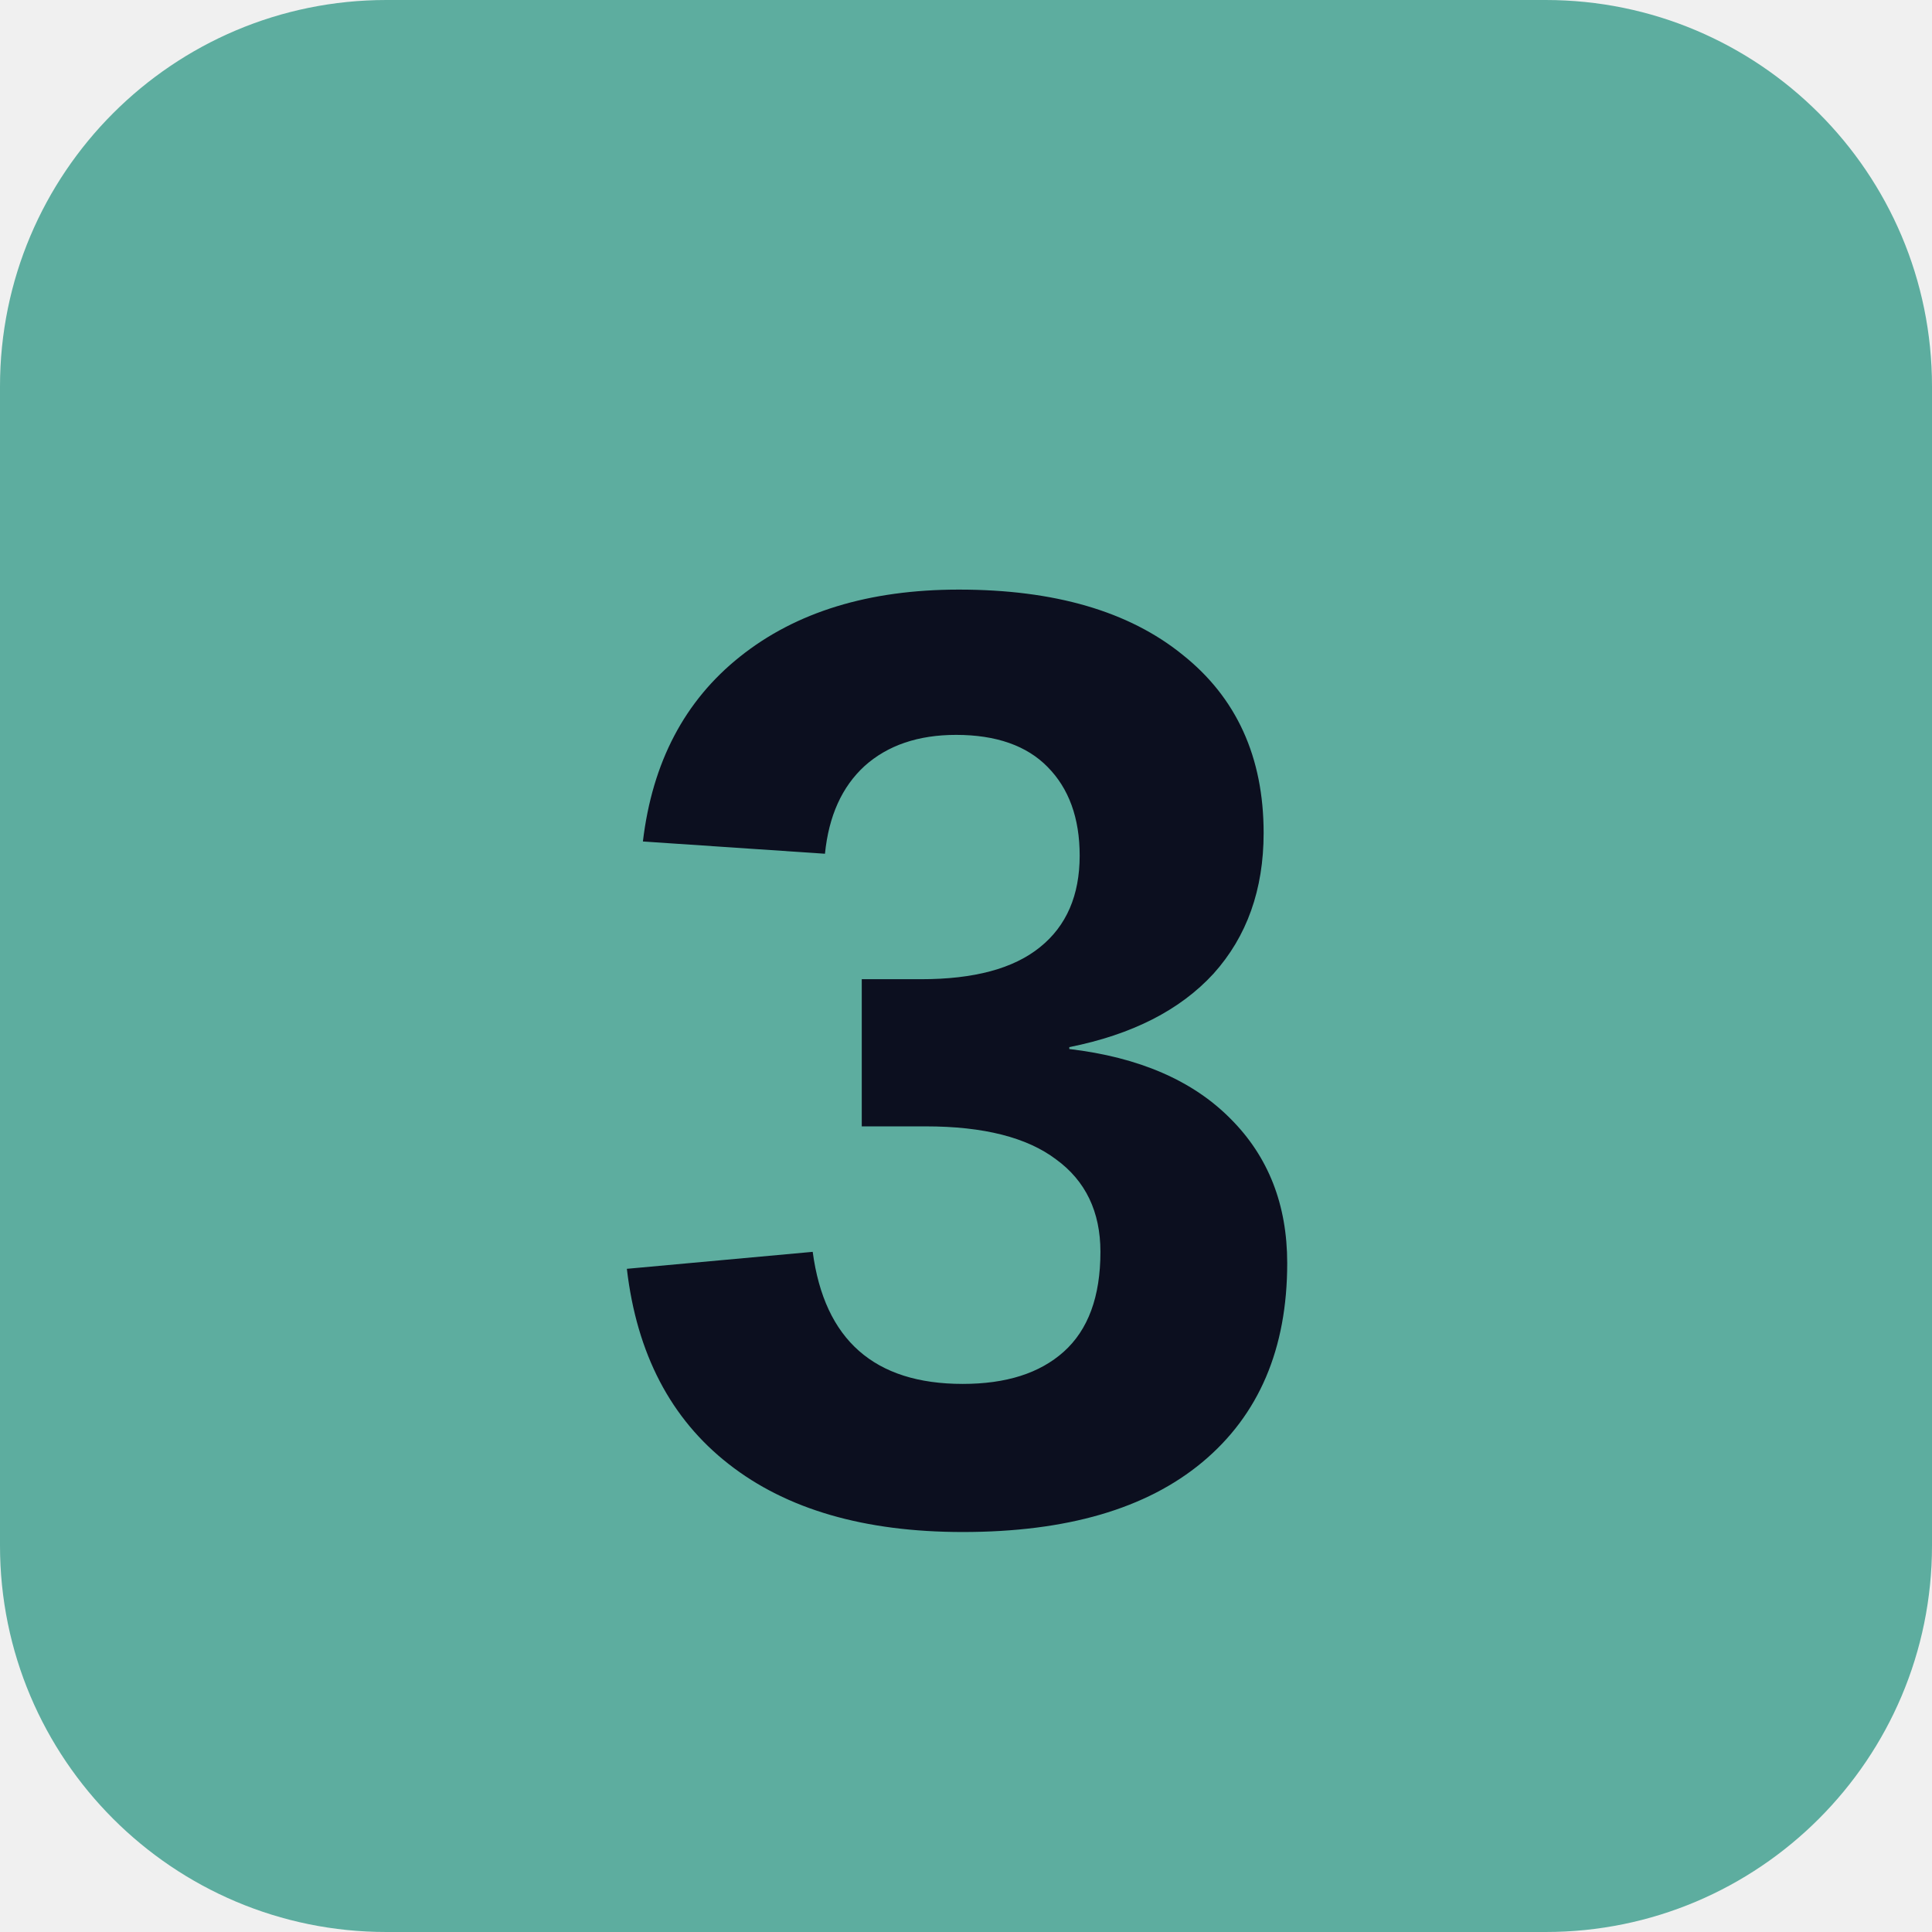
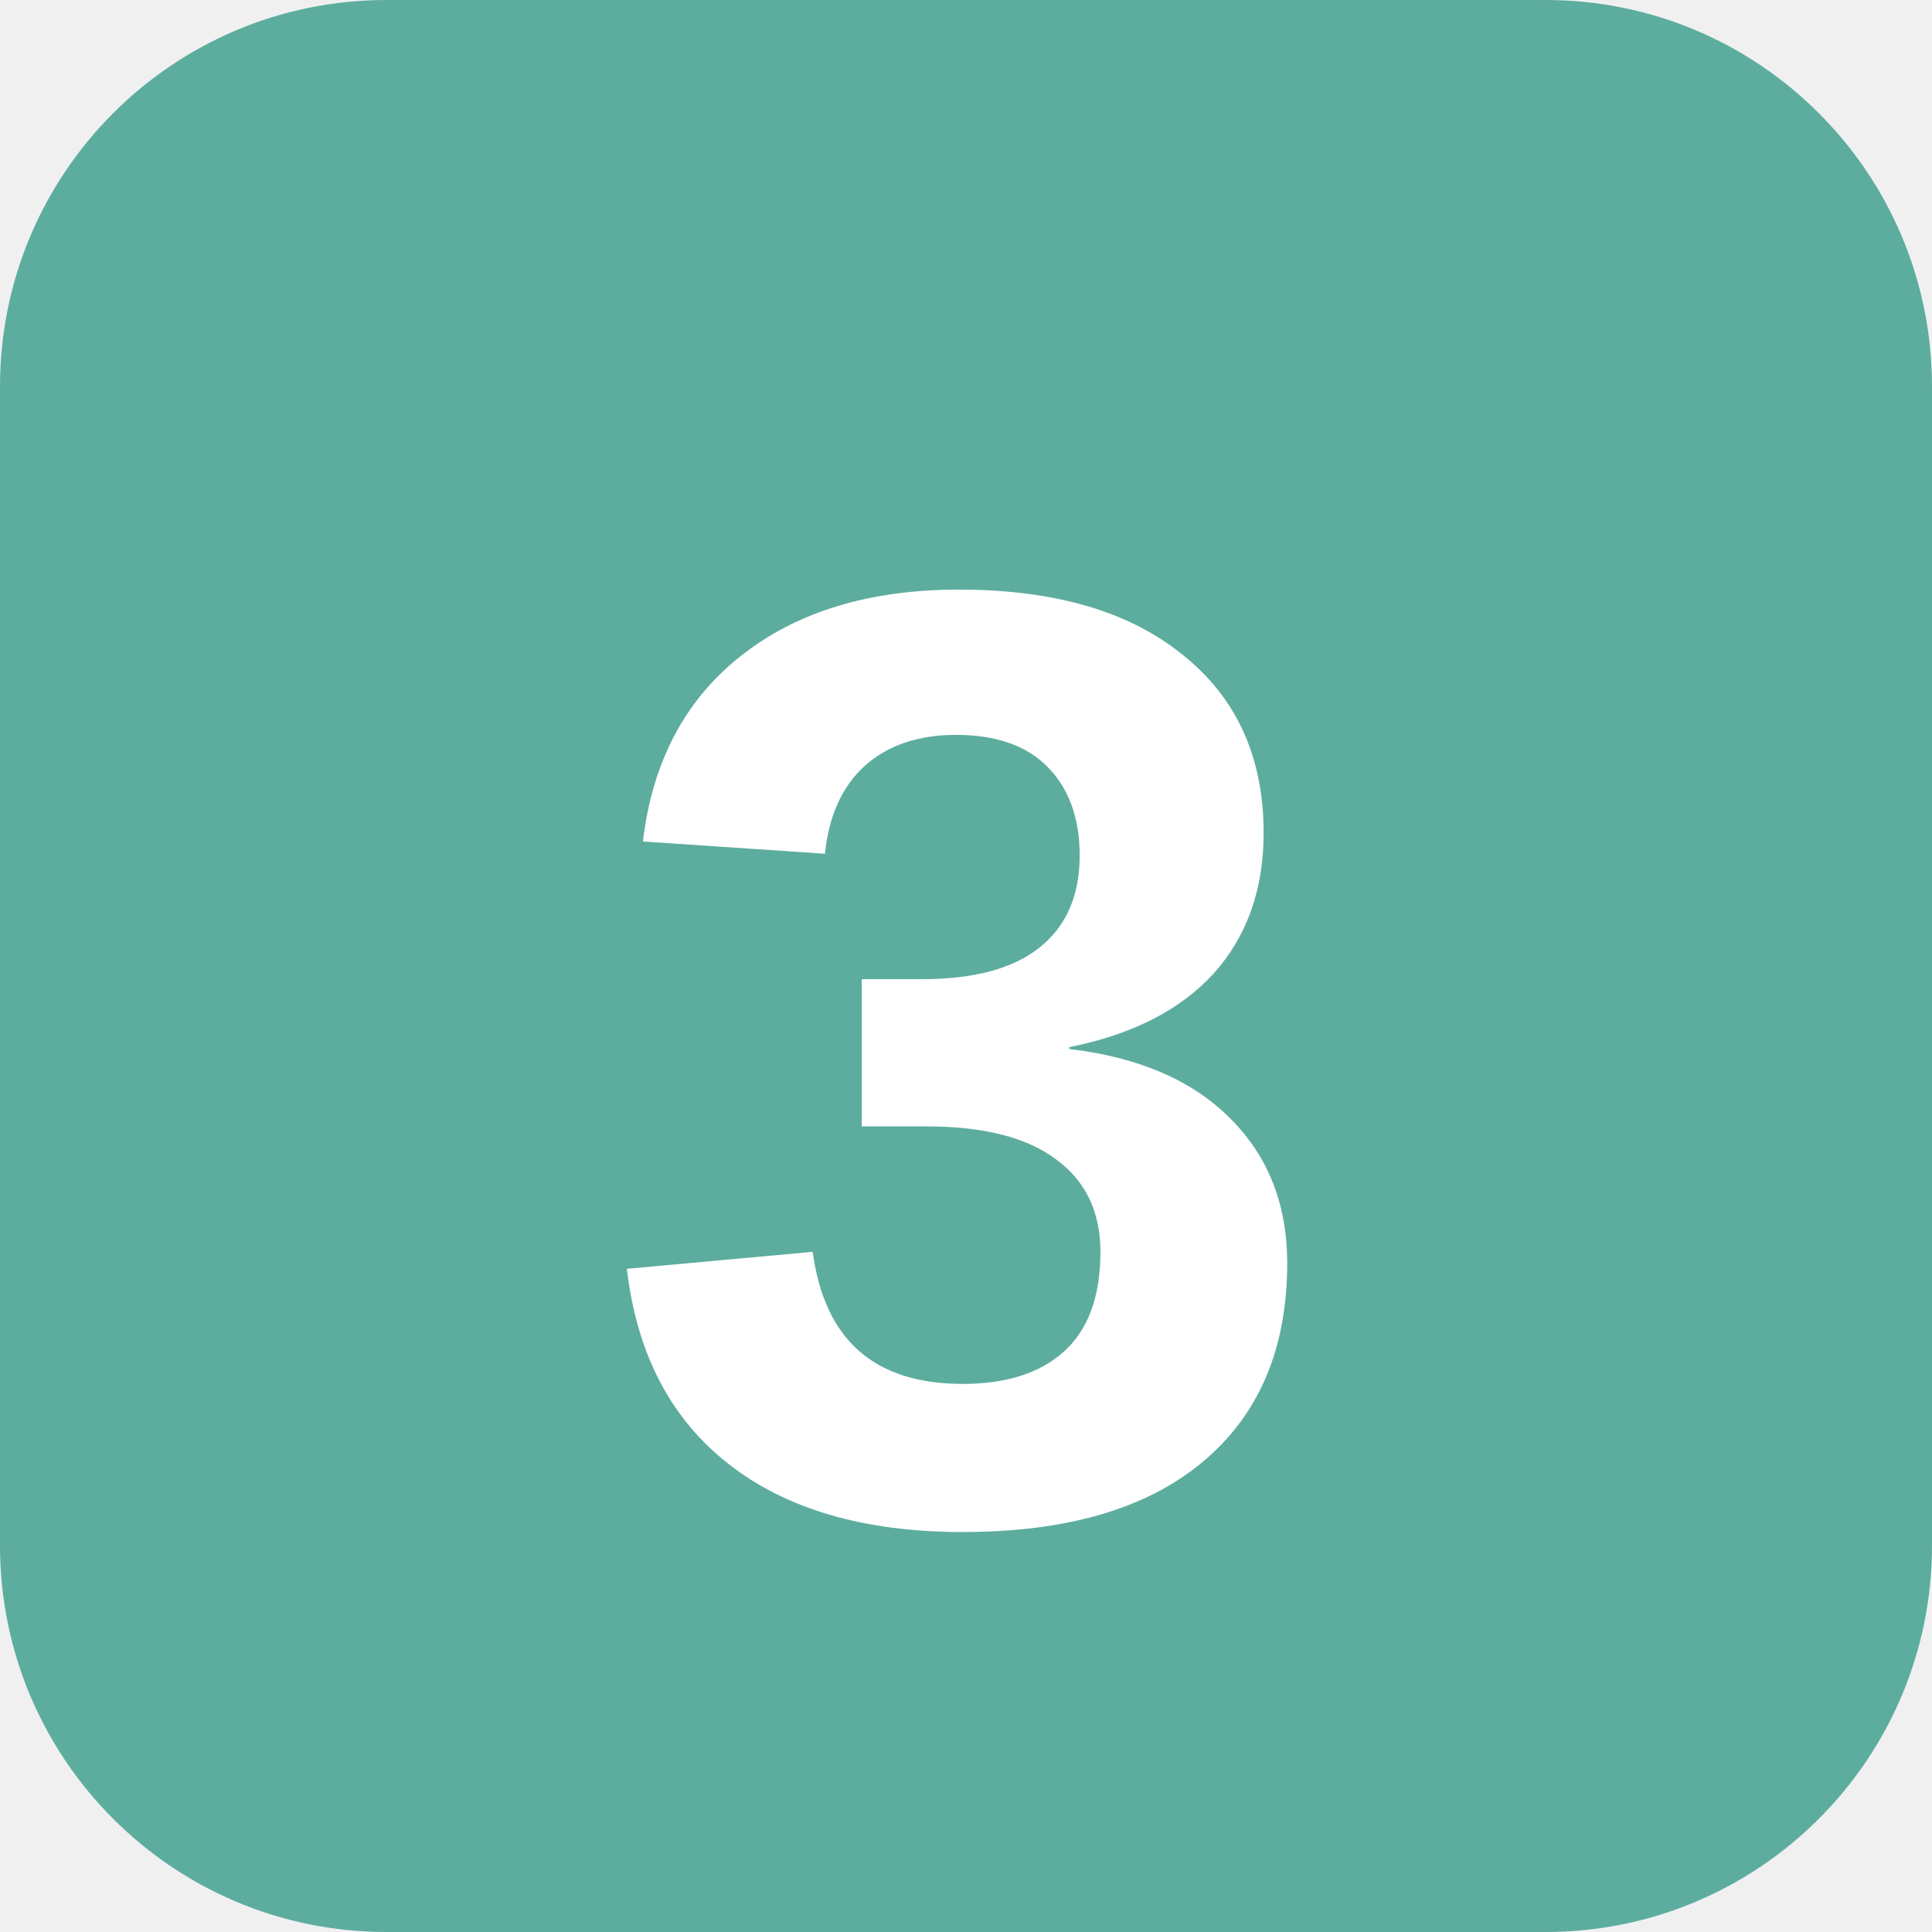
<svg xmlns="http://www.w3.org/2000/svg" viewBox="0 0 32 32" aria-hidden="true">
  <rect width="32" height="32" rx="6.4" fill="#5DAD9F" />
-   <text x="16" y="17.5" text-anchor="middle" dominant-baseline="central" font-family="'Hanken Grotesk',Arial,sans-serif" font-weight="800" font-size="22" fill="#0C0F1F">3</text>
+   <text x="16" y="17.5" text-anchor="middle" dominant-baseline="central" font-family="'Hanken Grotesk',Arial,sans-serif" font-weight="800" font-size="22" fill="#FFFFFF">3</text>
</svg>
